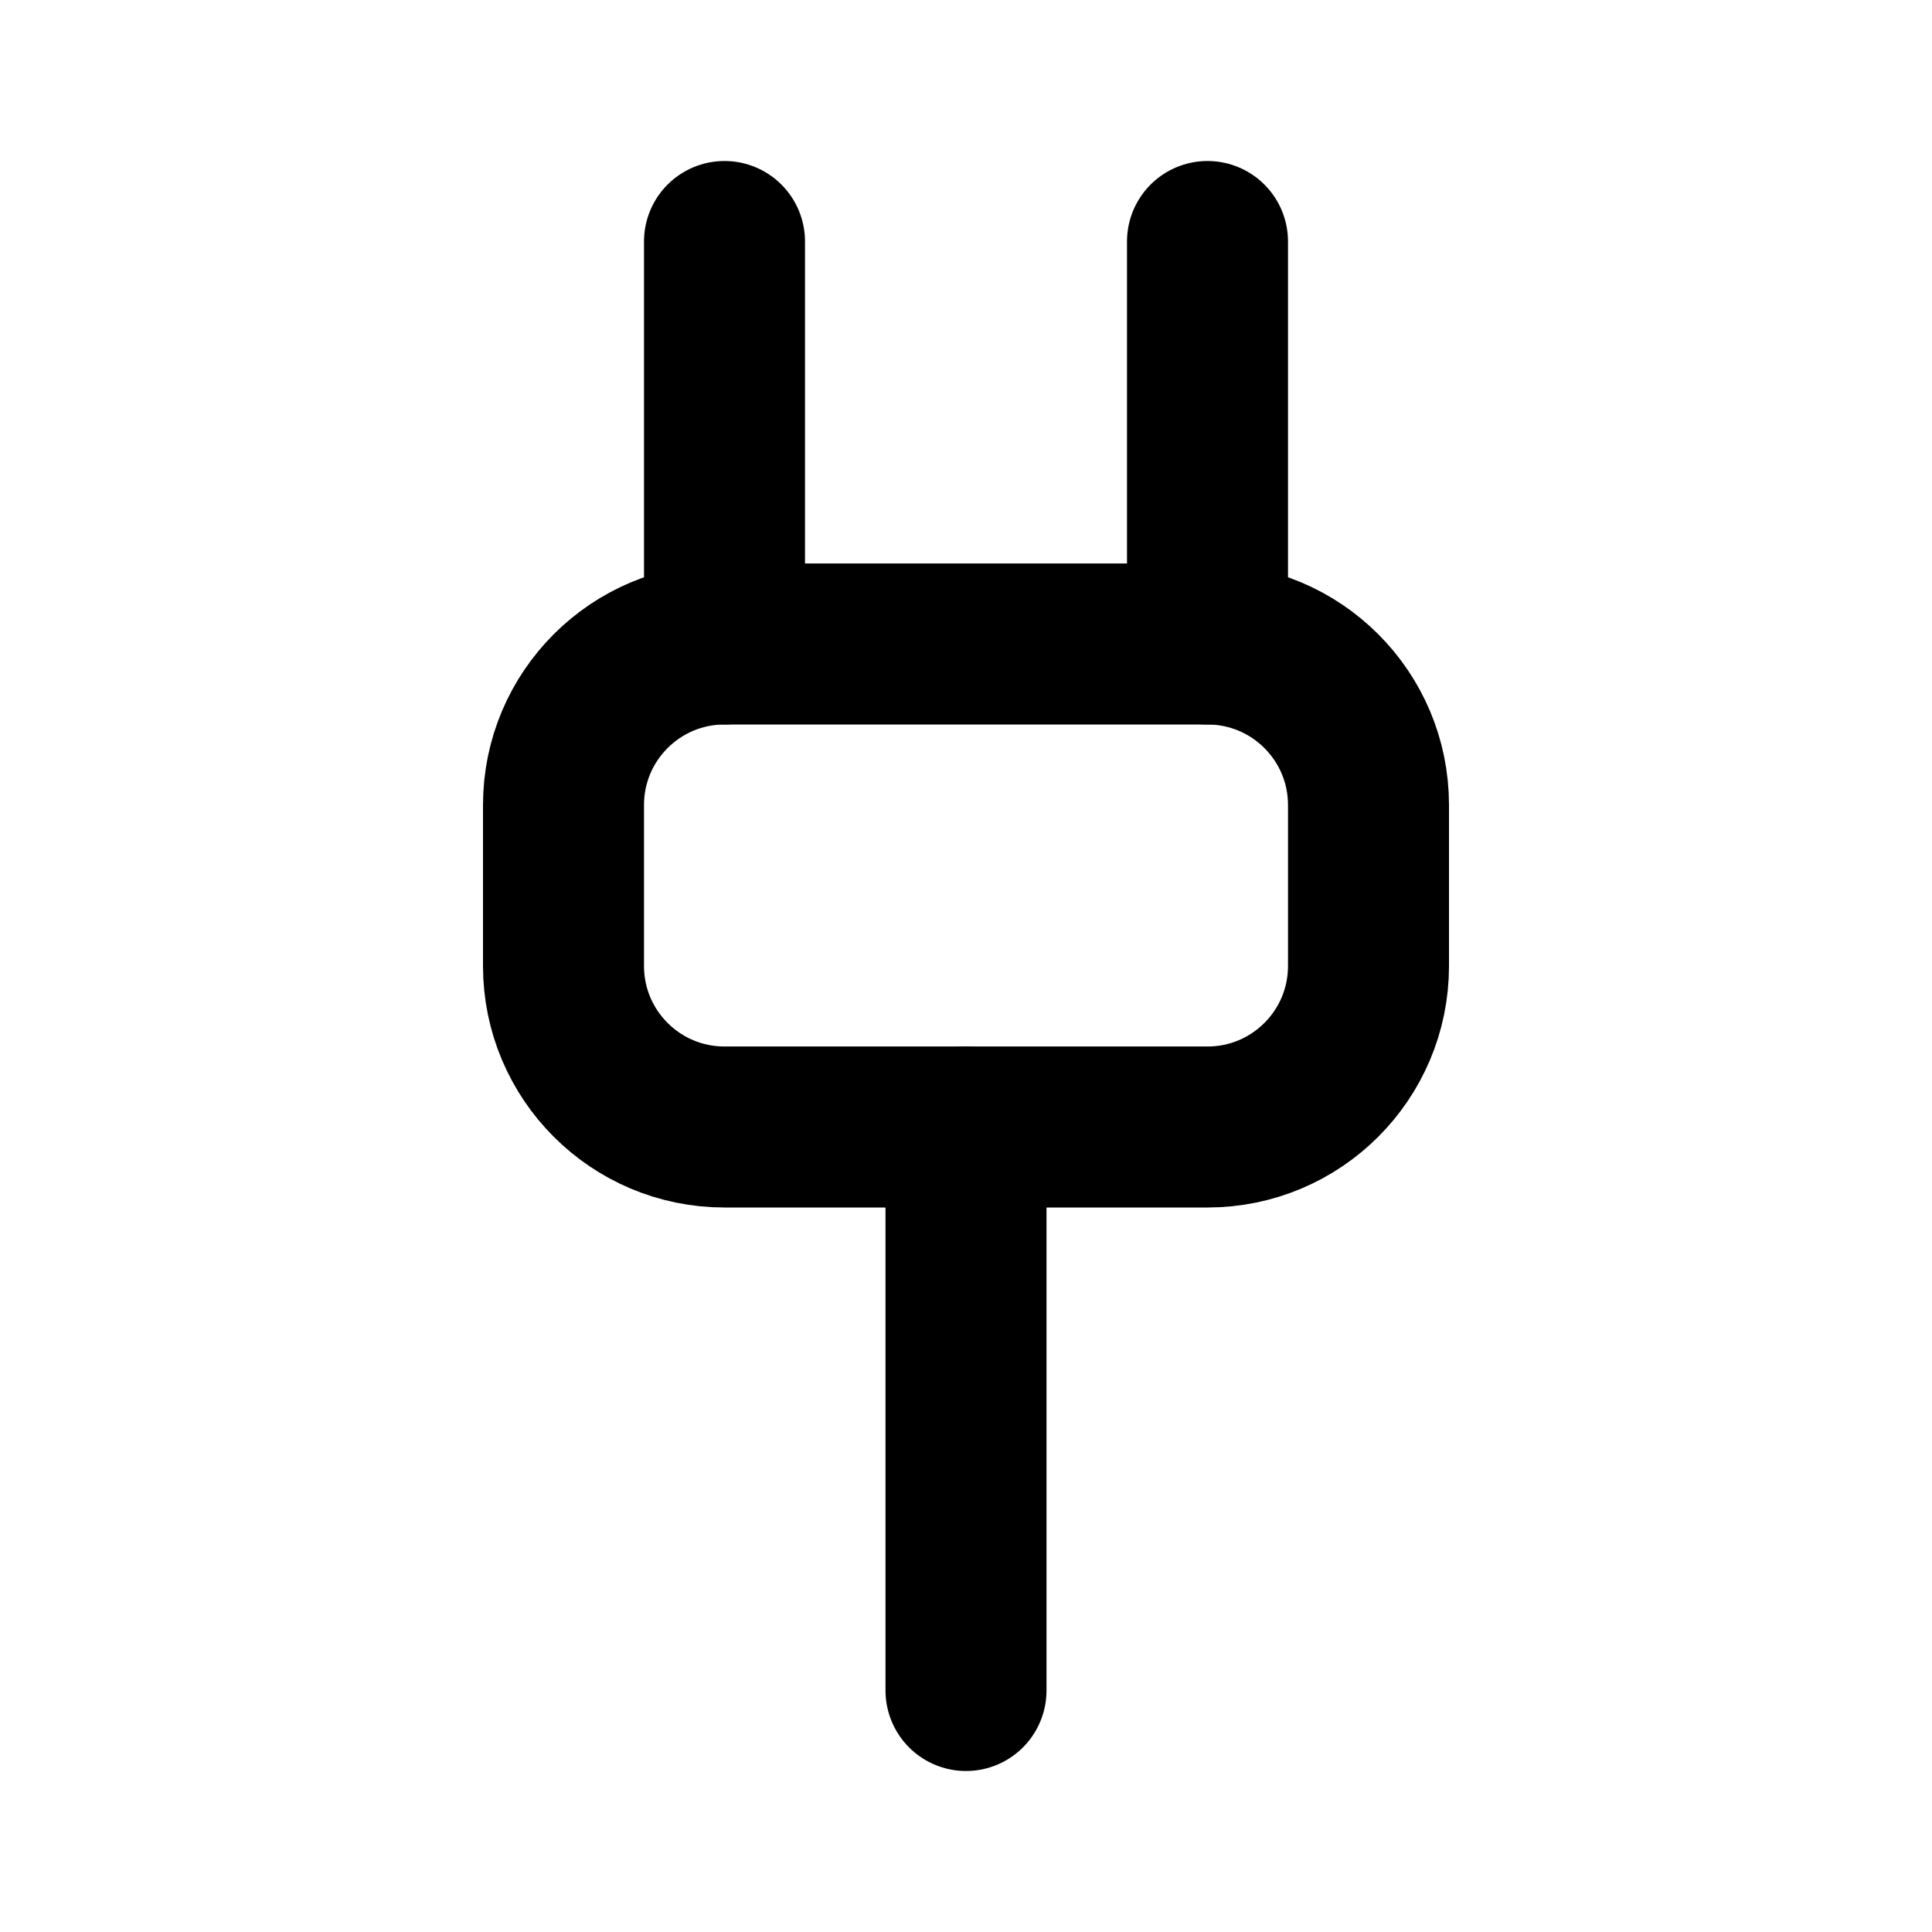
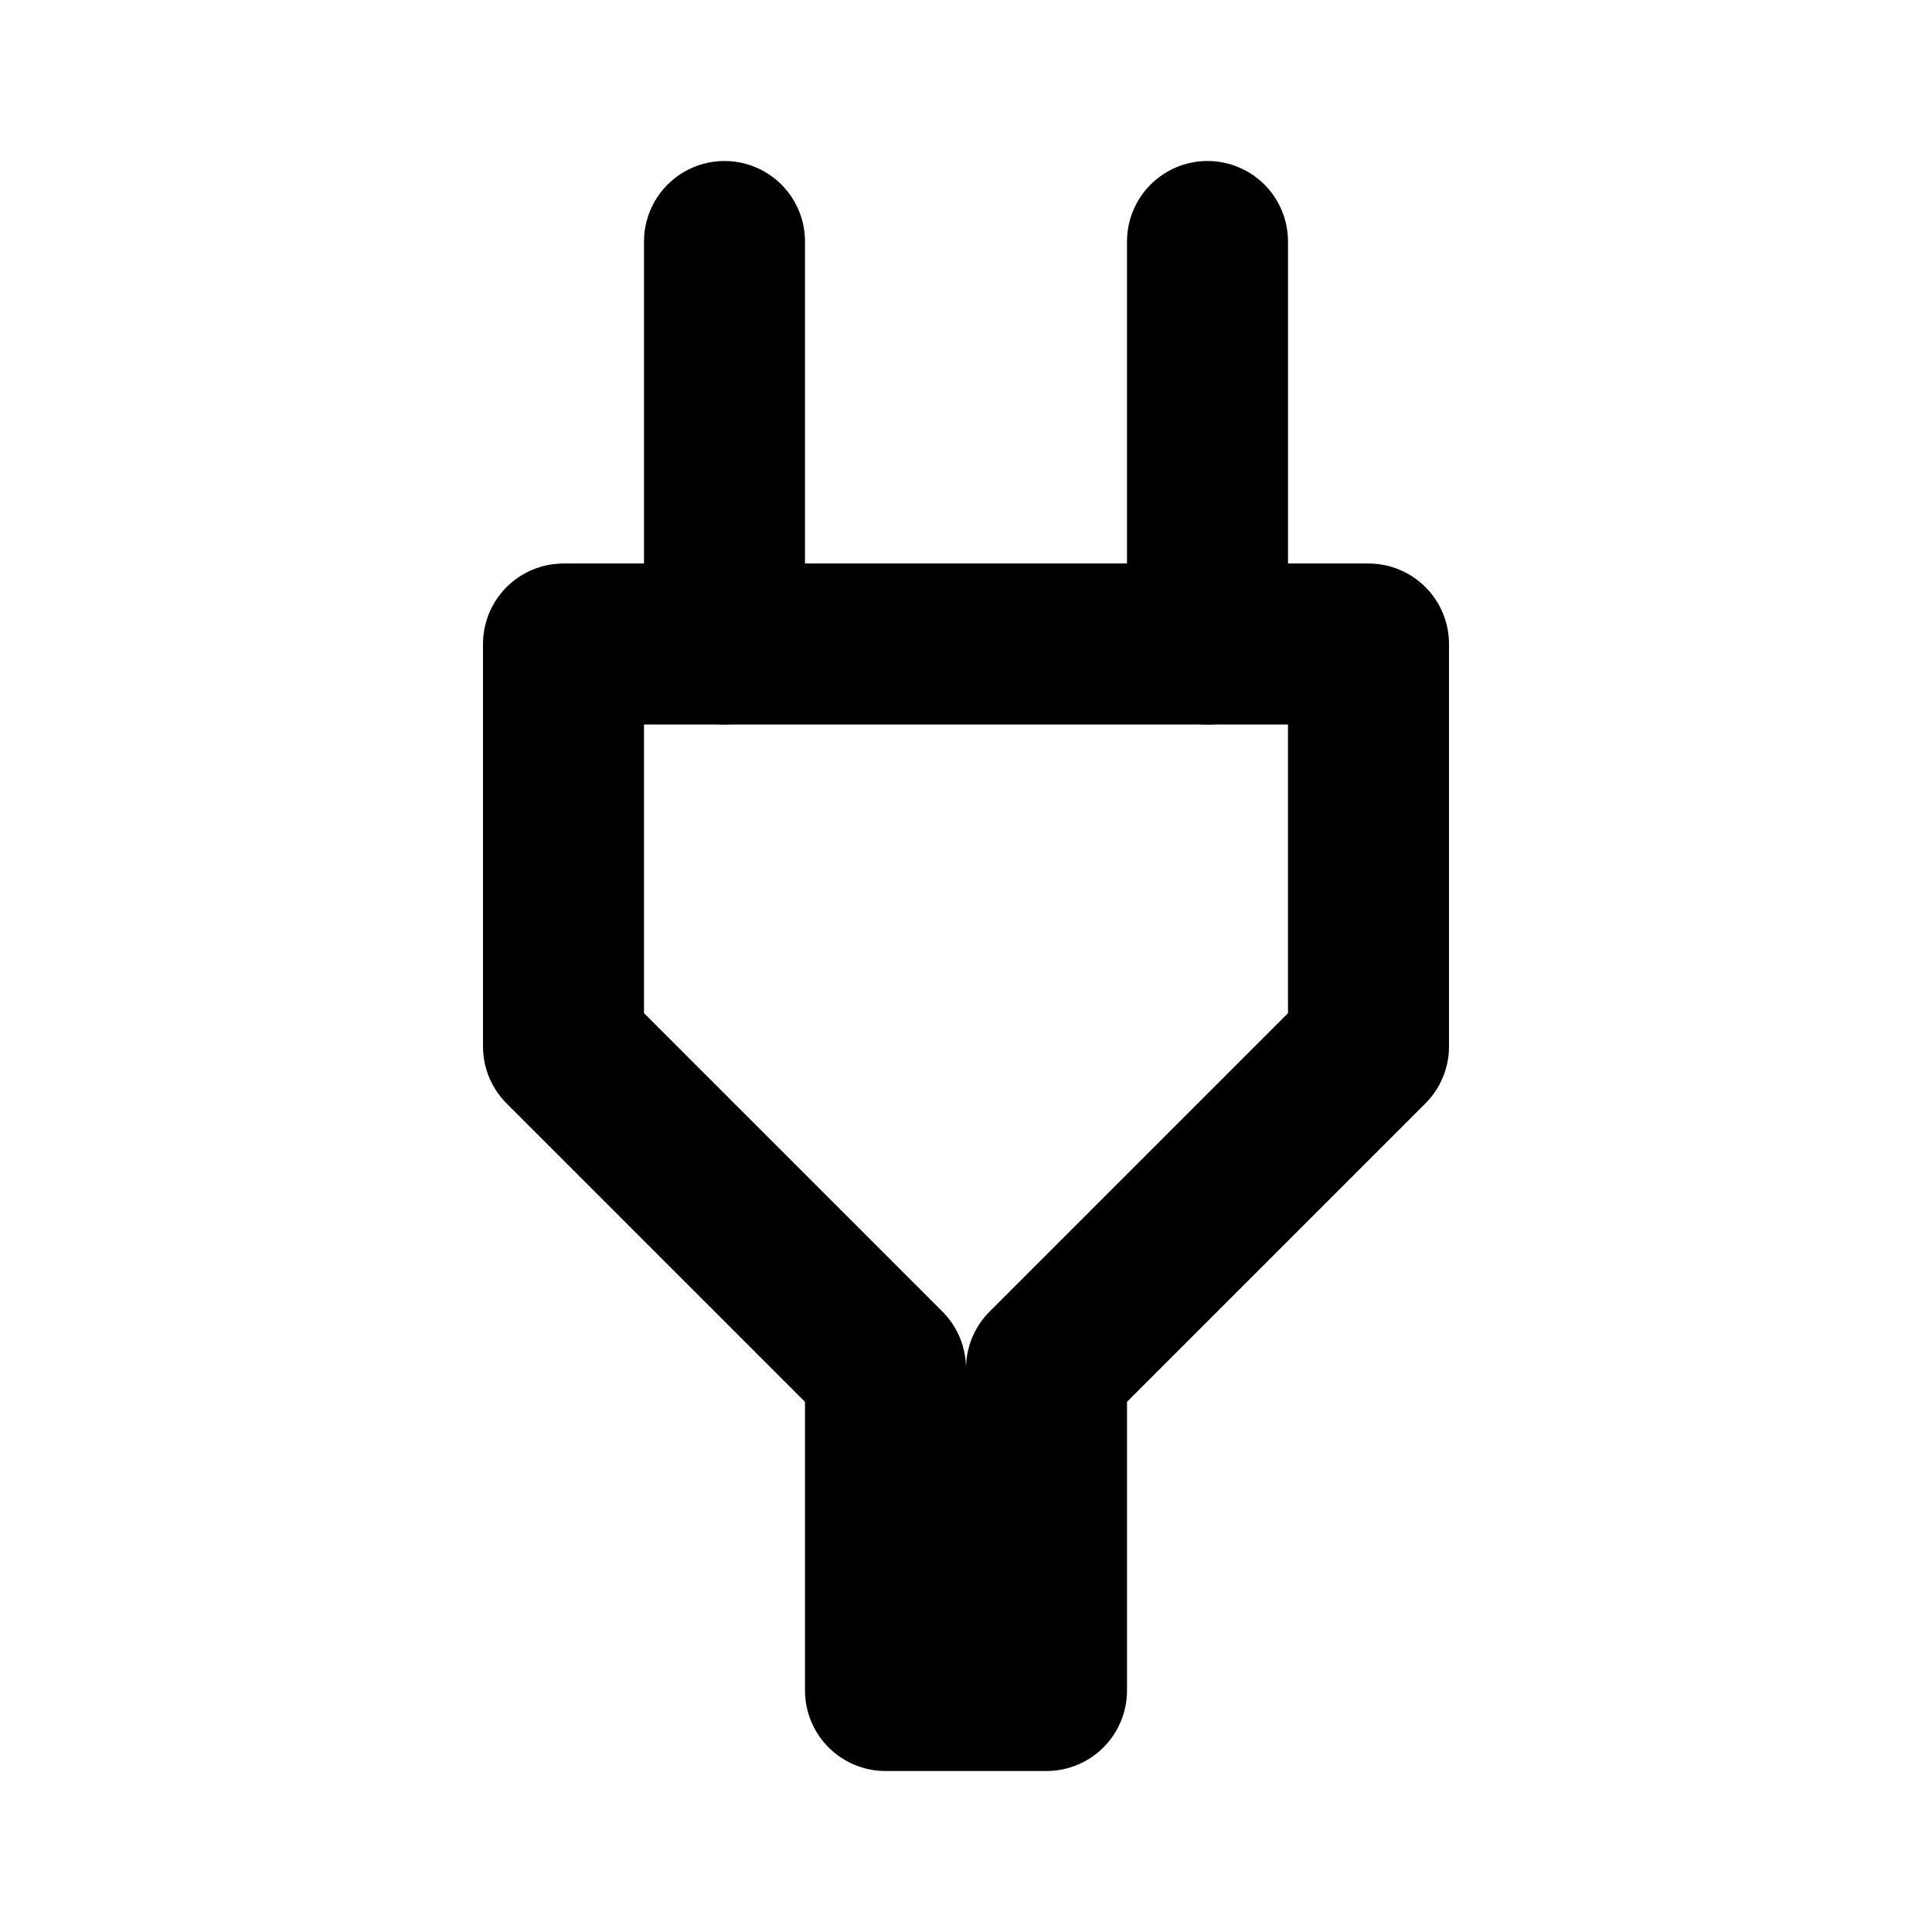
<svg xmlns="http://www.w3.org/2000/svg" viewBox="0 0 24 24" fill="none" stroke="currentColor" stroke-width="2" stroke-linejoin="round" stroke-linecap="round" data-keyline="portrait">
  <path d="M9 3V8M15 3V8" />
-   <rect x="7" y="8" width="10" height="6" rx="2" />
-   <path d="M12 14V21" />
+   <polygon points="7,8 17,8 17,13 13,17 13,21 11,21 11,17 7,13" data-r="2" />
</svg>
